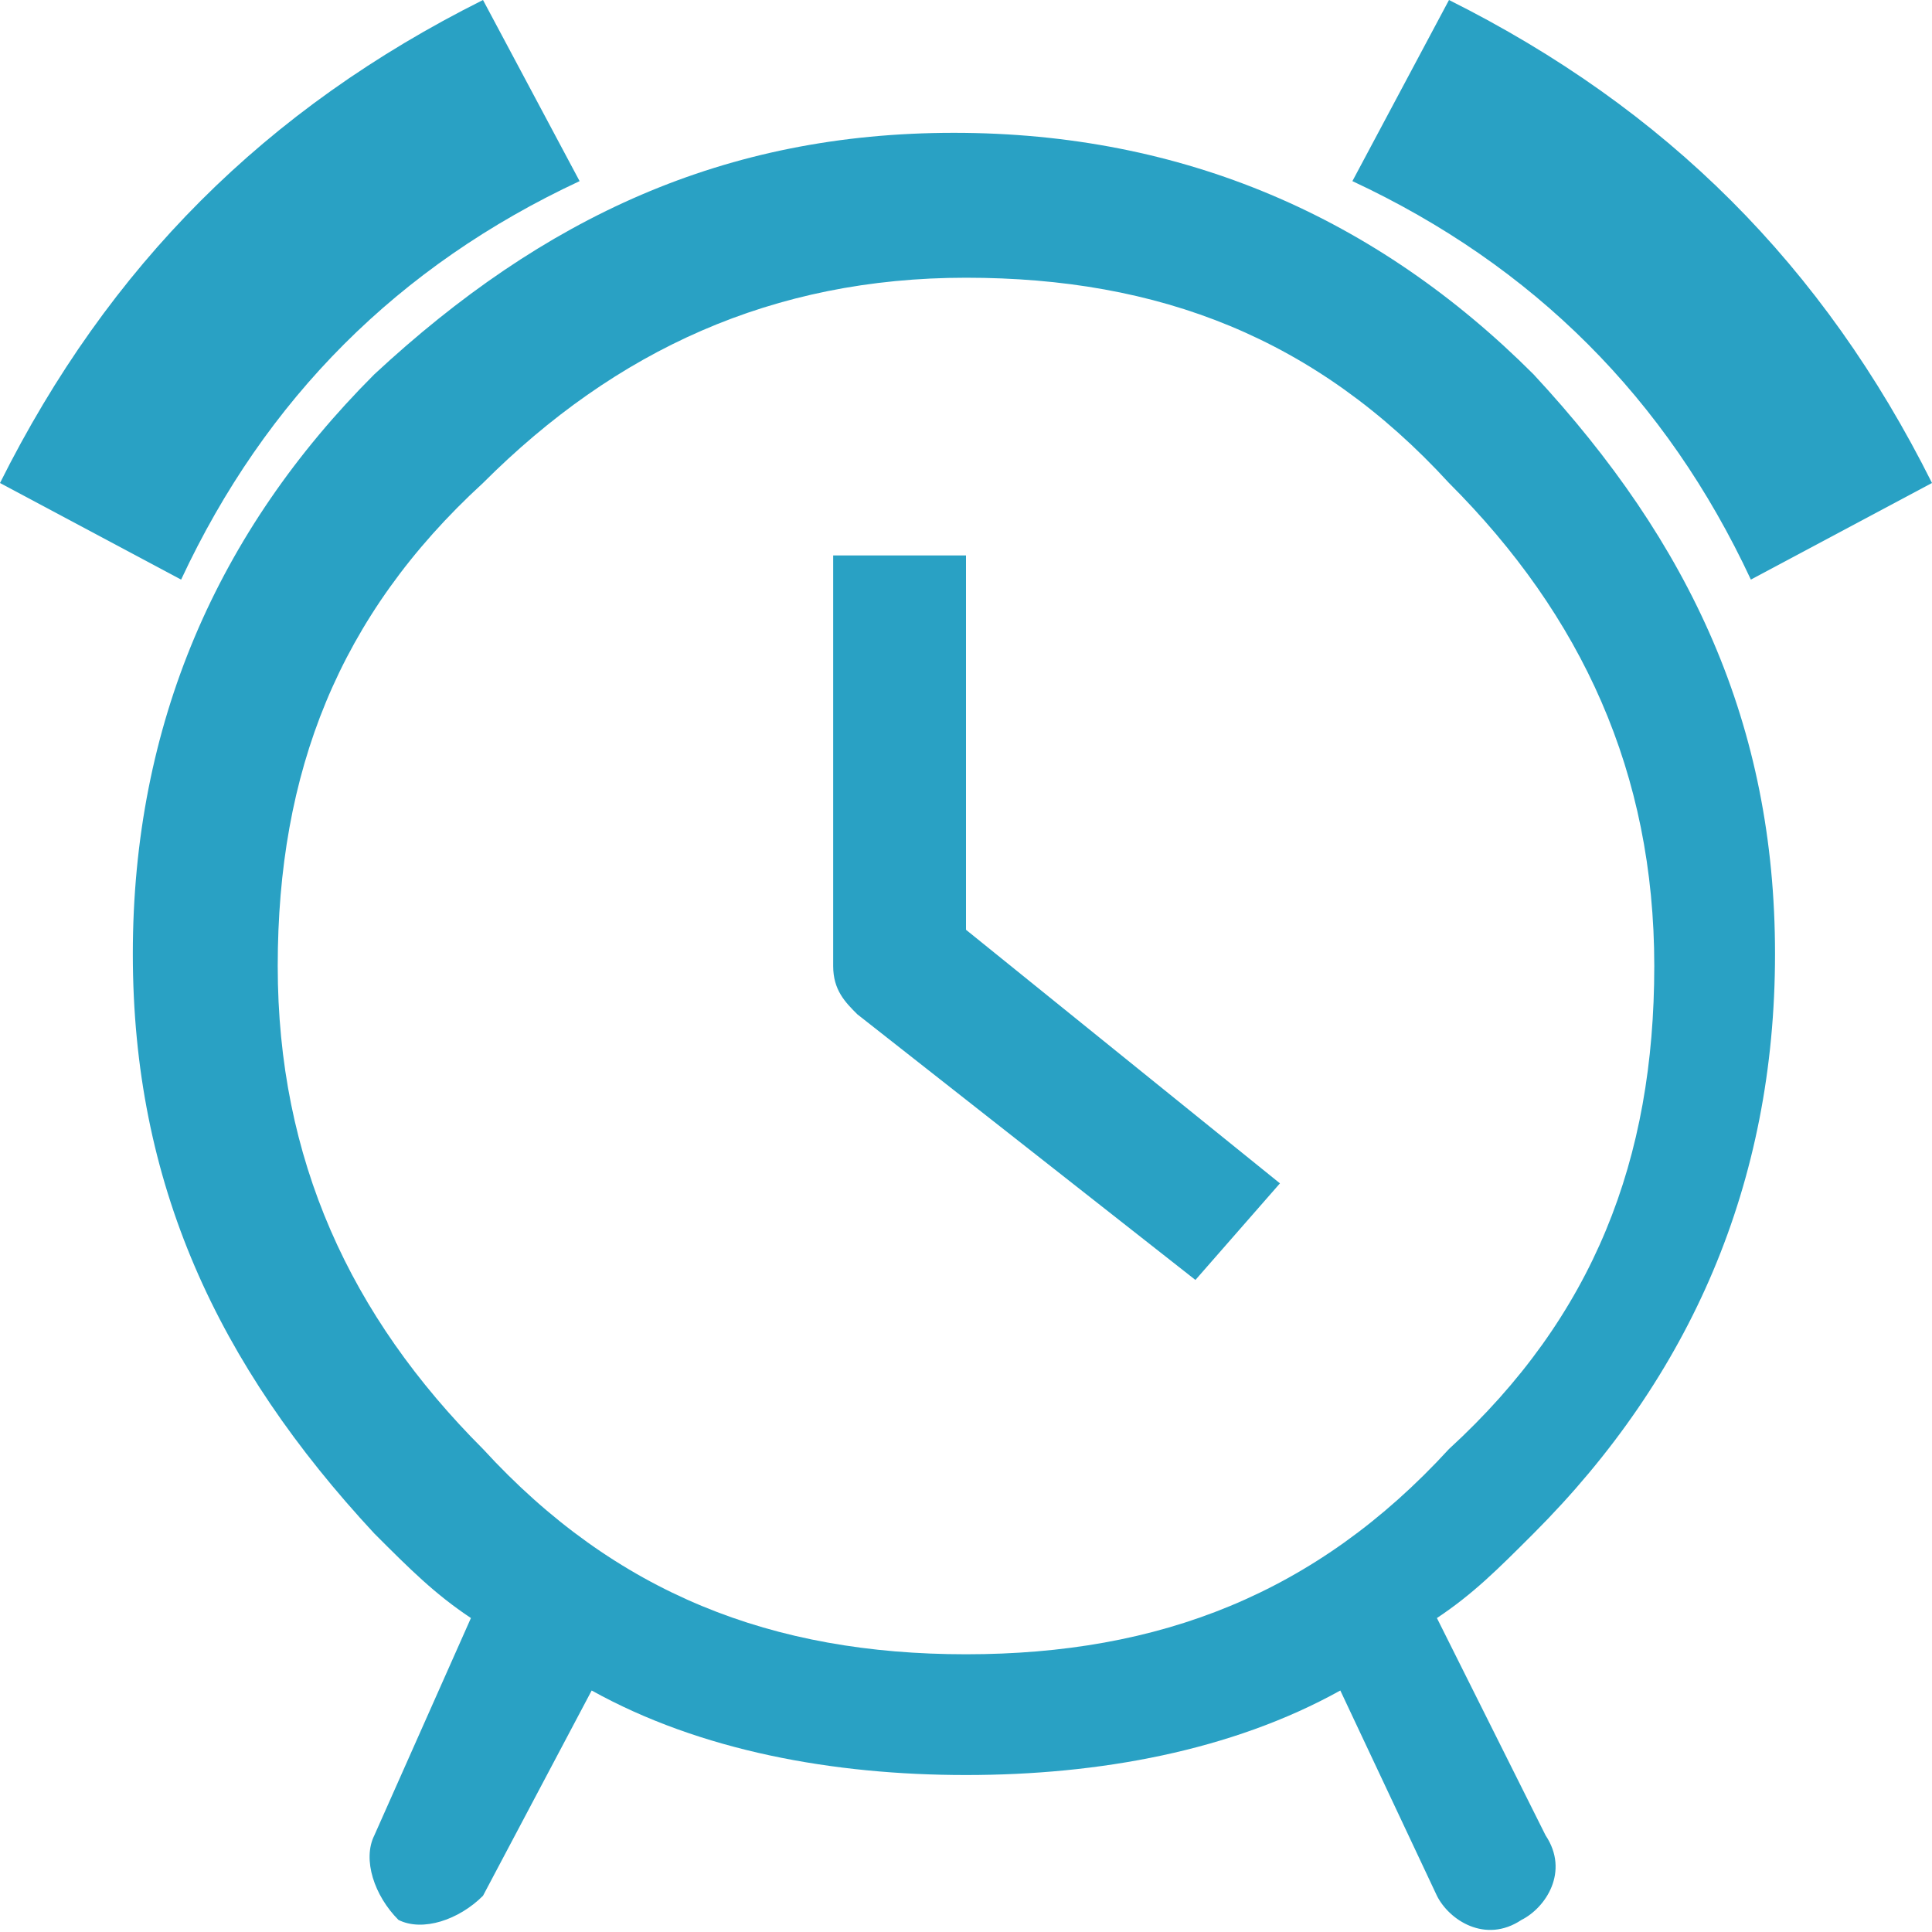
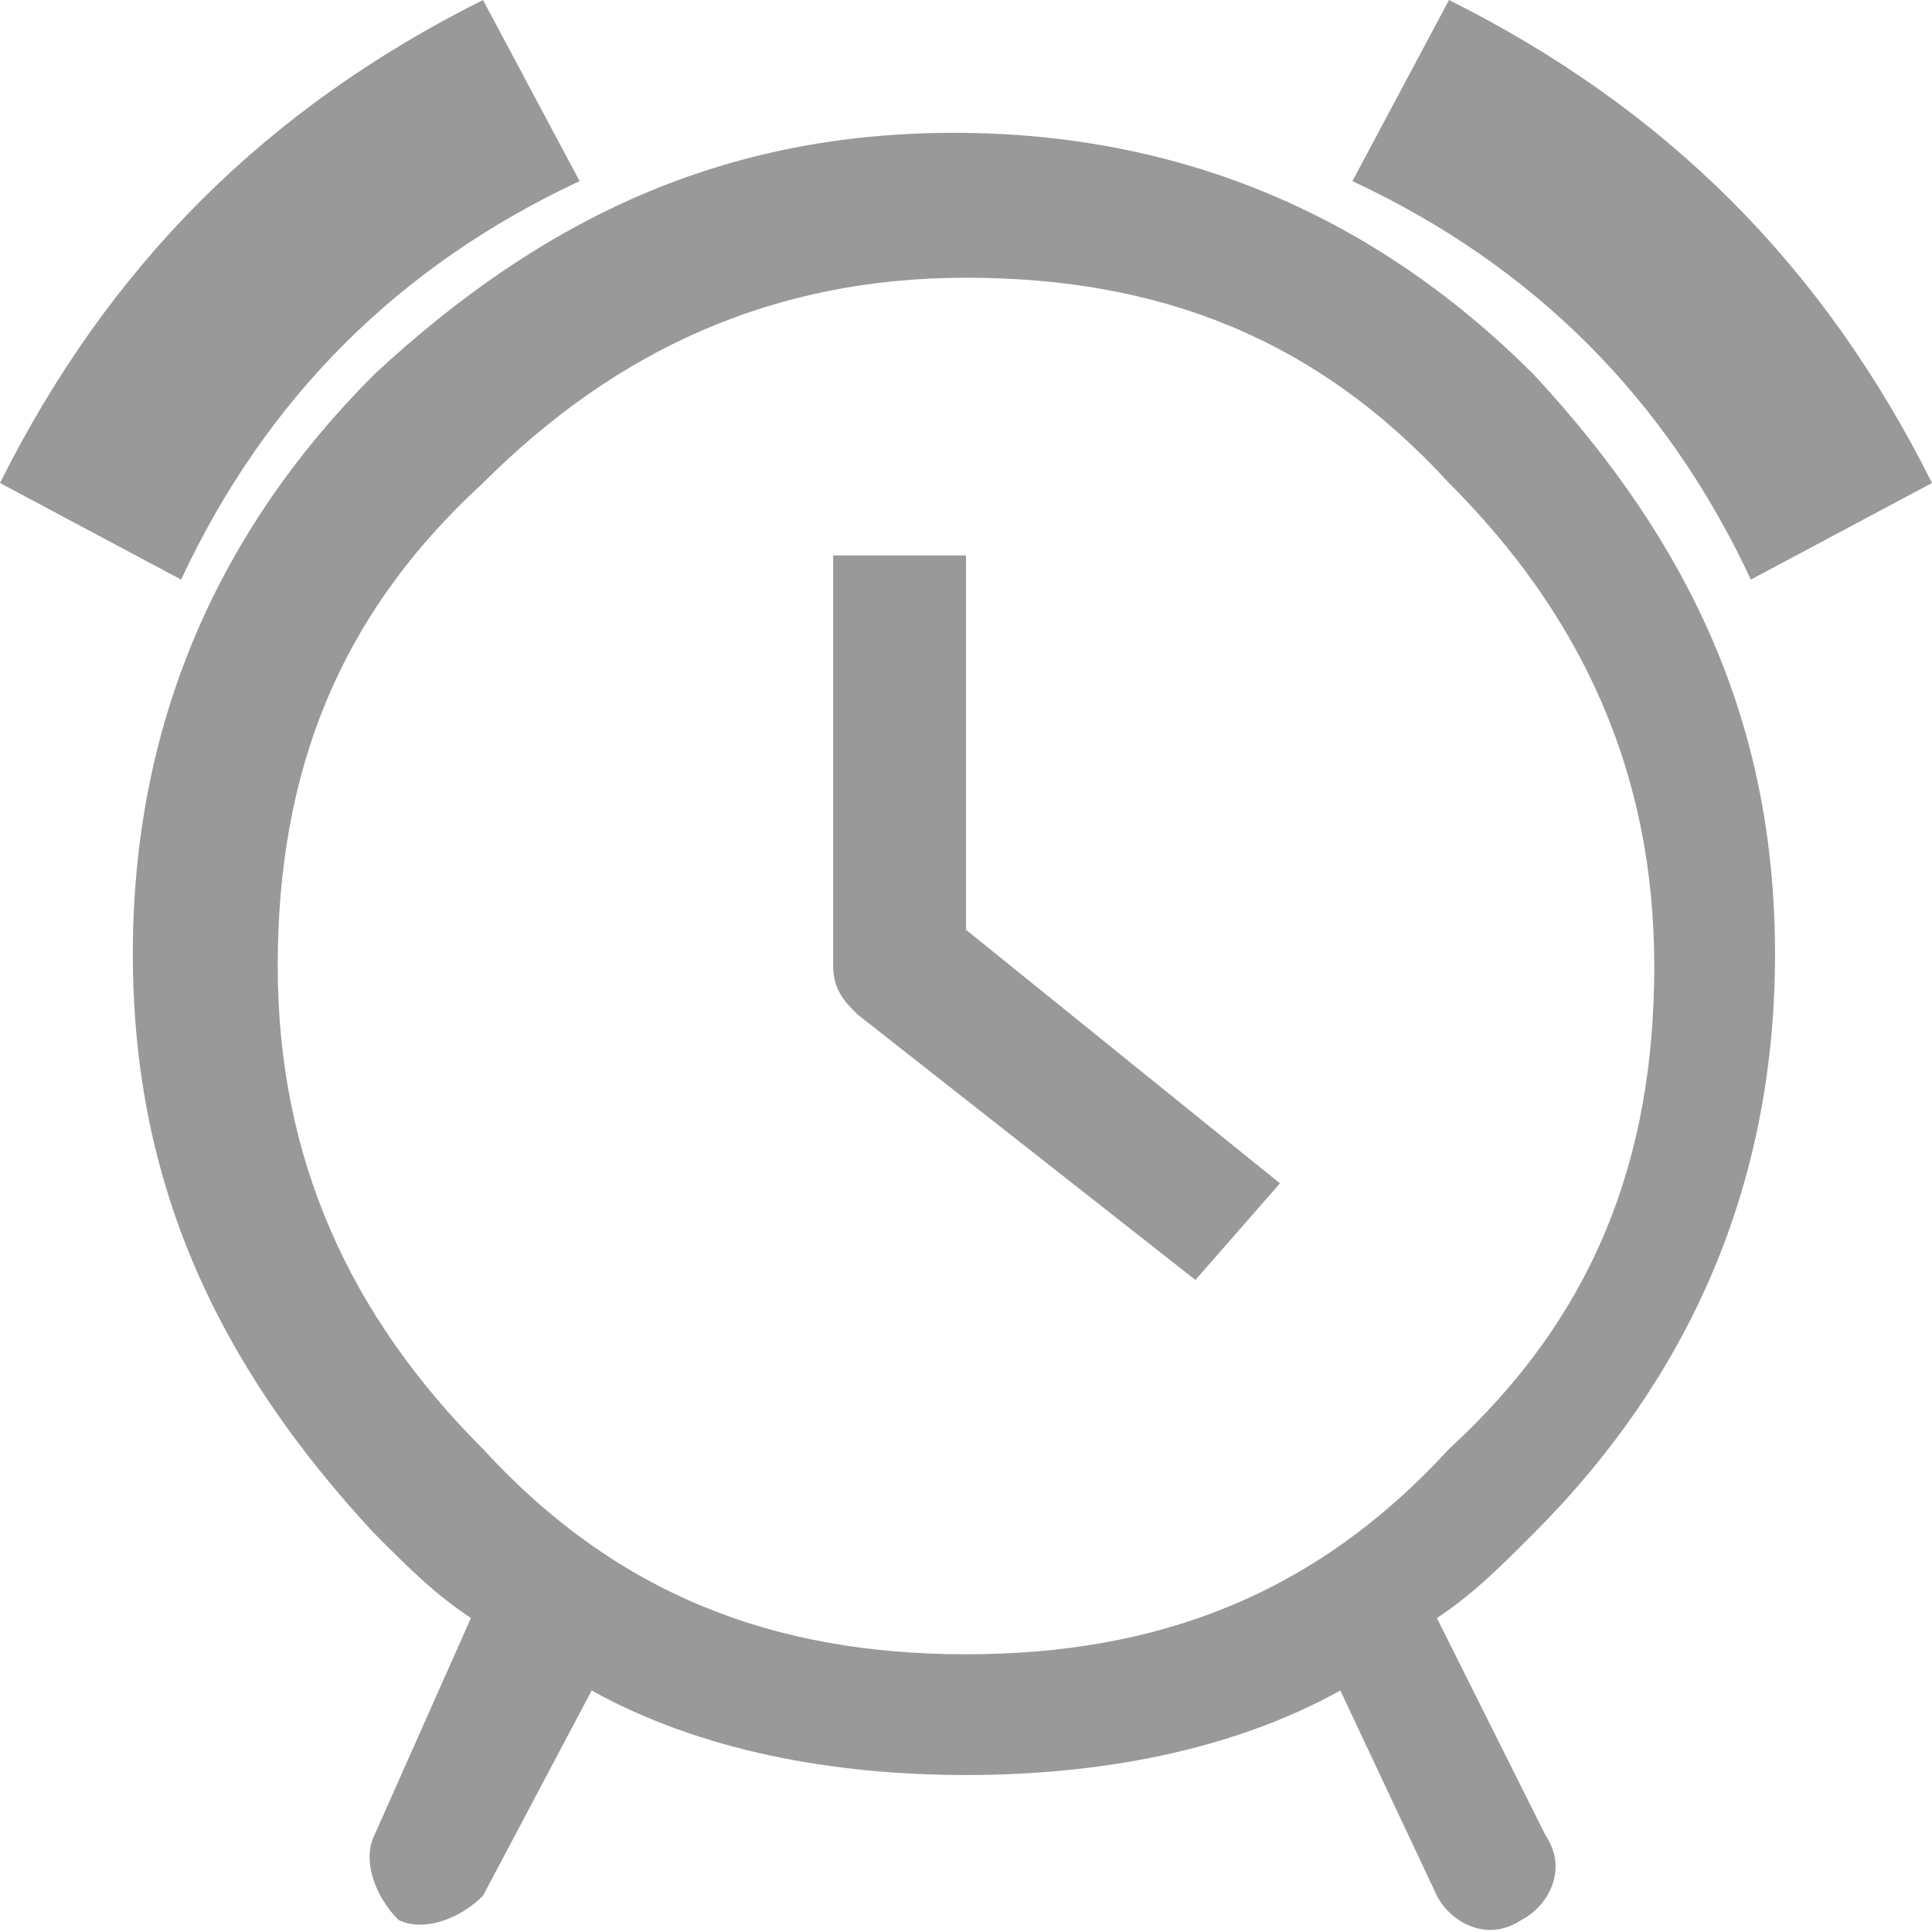
- <svg xmlns="http://www.w3.org/2000/svg" version="1.1" x="0px" y="0px" width="16px" height="16px" viewBox="0 0 16 16" style="overflow:visible;enable-background:new 0 0 16 16;" xml:space="preserve" preserveAspectRatio="xMinYMid meet">
-   <defs>
- </defs>
-   <path style="fill:#29a1c4;" d="M11.9,13.4c0.3-0.2,0.5-0.4,0.8-0.7c1.3-1.3,2-2.9,2-4.8s-0.7-3.4-2-4.8c-1.3-1.3-2.9-2-4.8-2  c-1.9,0-3.4,0.7-4.8,2c-1.3,1.3-2,2.9-2,4.8s0.7,3.4,2,4.8c0.3,0.3,0.5,0.5,0.8,0.7l-0.8,1.8c-0.1,0.2,0,0.5,0.2,0.7h0  c0.2,0.1,0.5,0,0.7-0.2L4.9,14c0.9,0.5,2,0.7,3.1,0.7s2.2-0.2,3.1-0.7l0.8,1.7c0.1,0.2,0.4,0.4,0.7,0.2h0c0.2-0.1,0.4-0.4,0.2-0.7  L11.9,13.4z M8,13.7c-1.6,0-2.9-0.5-4-1.7c-1.1-1.1-1.7-2.4-1.7-4S2.8,5.1,4,4c1.1-1.1,2.4-1.7,4-1.7c1.6,0,2.9,0.5,4,1.7  c1.1,1.1,1.7,2.4,1.7,4s-0.5,2.9-1.7,4C10.9,13.2,9.6,13.7,8,13.7z M8,7.7l2.6,2.1l-0.7,0.8L7.1,8.4C7,8.3,6.9,8.2,6.9,8V4.6H8V7.7z   M11.2,1.5L12,0c1.8,0.9,3.1,2.2,4,4l-1.5,0.8C13.8,3.3,12.7,2.2,11.2,1.5z M1.5,4.8L0,4c0.9-1.8,2.2-3.1,4-4l0.8,1.5  C3.3,2.2,2.2,3.3,1.5,4.8z" />
+ <svg xmlns="http://www.w3.org/2000/svg" width="16" height="16" viewBox="0 0 16 16" preserveAspectRatio="xMinYMid meet" overflow="visible">
+   <path d="M11.9 13.4c.3-.2.5-.4.8-.7 1.3-1.3 2-2.9 2-4.8s-.7-3.4-2-4.8c-1.3-1.3-2.9-2-4.8-2s-3.4.7-4.8 2c-1.3 1.3-2 2.9-2 4.8s.7 3.4 2 4.8c.3.3.5.5.8.7l-.8 1.8c-.1.2 0 .5.2.7.2.1.5 0 .7-.2l.9-1.7c.9.5 2 .7 3.1.7s2.2-.2 3.1-.7l.8 1.7c.1.2.4.4.7.2.2-.1.4-.4.2-.7l-.9-1.8zm-3.9.3c-1.6 0-2.9-.5-4-1.7-1.1-1.1-1.7-2.4-1.7-4s.5-2.9 1.7-4c1.1-1.1 2.4-1.7 4-1.7s2.9.5 4 1.7c1.1 1.1 1.7 2.4 1.7 4s-.5 2.9-1.7 4c-1.1 1.2-2.4 1.7-4 1.7zm0-6l2.6 2.1-.7.8-2.8-2.2c-.1-.1-.2-.2-.2-.4v-3.4h1.1v3.1zm3.2-6.2l.8-1.5c1.8.9 3.1 2.2 4 4l-1.5.8c-.7-1.5-1.8-2.6-3.3-3.3zm-9.7 3.3l-1.5-.8c.9-1.8 2.2-3.1 4-4l.8 1.5c-1.5.7-2.6 1.8-3.3 3.3z" fill="#999" />
</svg>
